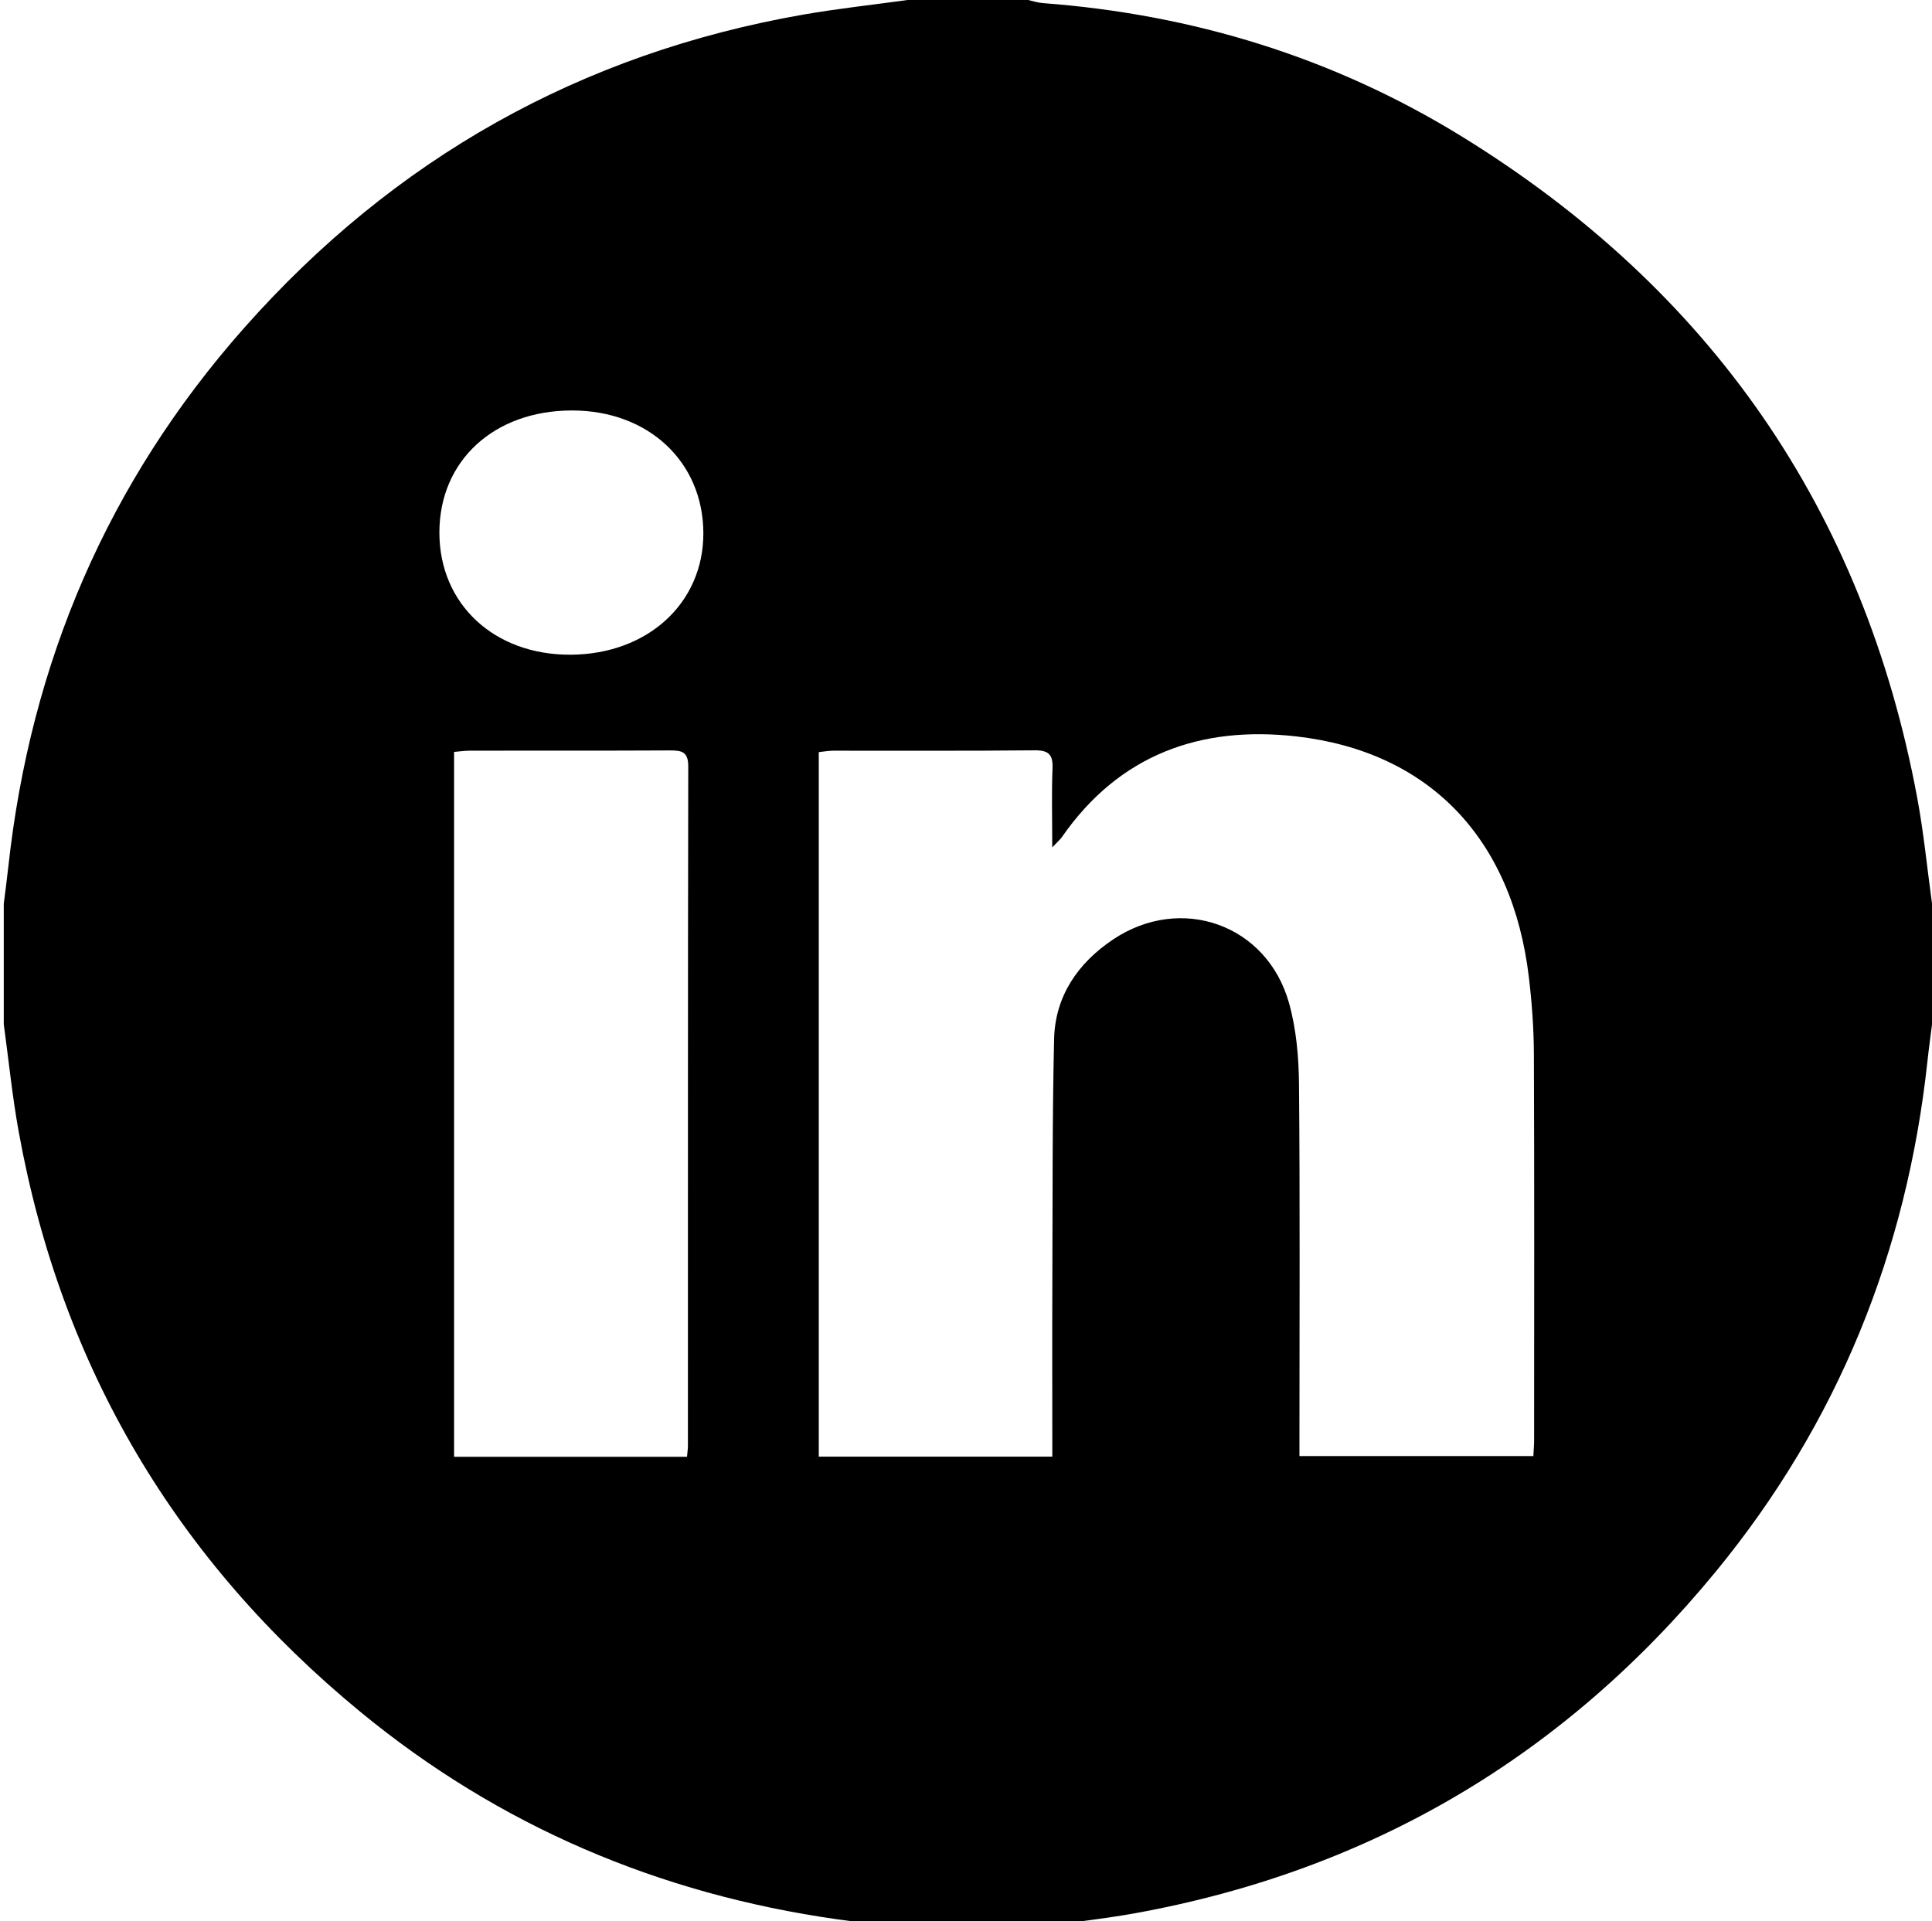
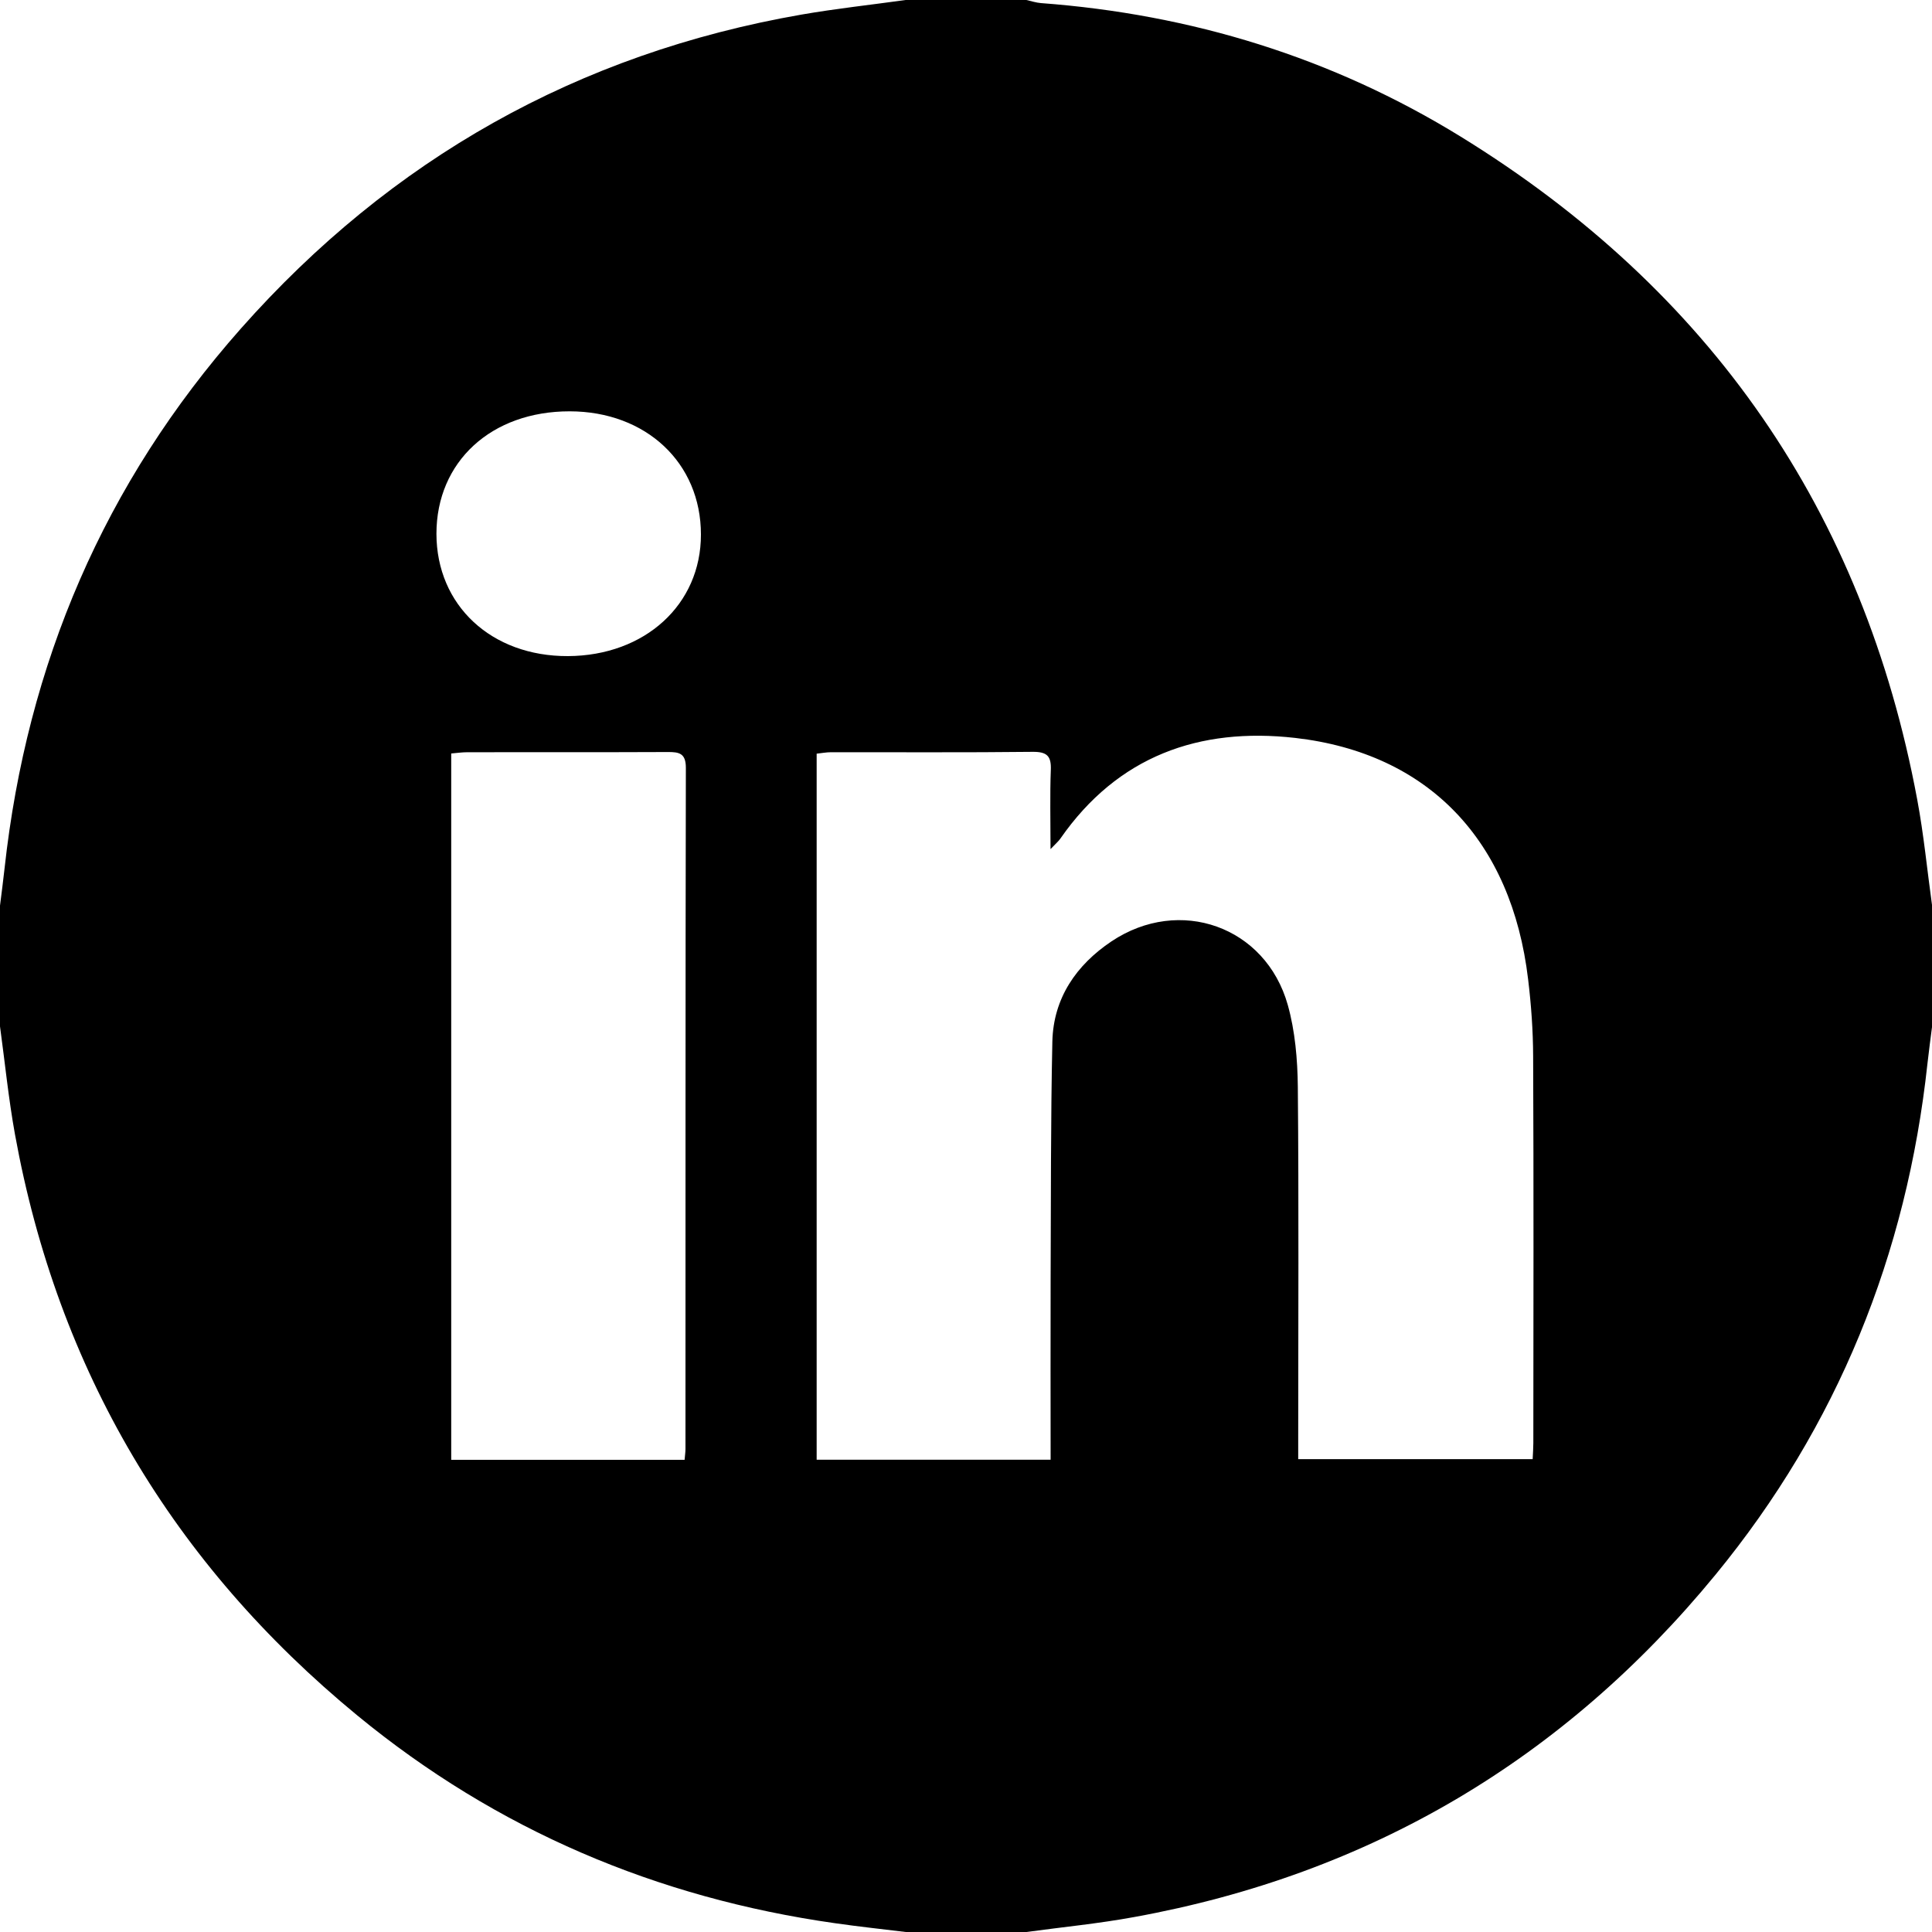
- <svg xmlns="http://www.w3.org/2000/svg" version="1.1" id="Layer_1" x="0px" y="0px" viewBox="0 0 513 510" style="enable-background:new 0 0 513 510;" xml:space="preserve">
-   <g>
-     <path d="M241,0c10.67,0,21.33,0,32,0c1.28,0.28,2.55,0.72,3.85,0.82c39.86,2.98,77.18,14.42,111.18,35.35   c66.08,40.68,106.79,99.2,121.05,175.71c1.73,9.29,2.64,18.74,3.93,28.11c0,10.67,0,21.33,0,32c-0.41,3.28-0.87,6.56-1.22,9.85   c-5.48,50.63-23.83,96.06-56.15,135.44c-40.19,48.97-91.6,79.39-154.05,90.75c-9.46,1.72-19.05,2.66-28.58,3.96   c-10.67,0-21.33,0-32,0c-6.25-0.77-12.51-1.44-18.74-2.32c-47.23-6.72-89.65-24.71-126.52-55.03   C46.8,414.41,16.32,363.07,4.98,300.61C3.26,291.14,2.31,281.54,1,272c0-10.67,0-21.33,0-32c0.41-3.28,0.85-6.55,1.21-9.84   c5.92-54.23,26.43-102.18,62.6-143.06c39.78-44.95,89.32-72.91,148.58-83.24C222.54,2.27,231.8,1.27,241,0z M279.42,386.82   c0-16.11-0.05-31.75,0.01-47.39c0.08-21.16-0.02-42.32,0.46-63.46c0.26-11.48,6.35-20.25,15.66-26.49   c18.05-12.08,40.85-3.99,46.71,16.83c1.95,6.94,2.6,14.43,2.66,21.68c0.28,31.15,0.12,62.31,0.12,93.47c0,1.76,0,3.51,0,5.21   c21.14,0,41.56,0,62.11,0c0.08-1.64,0.2-2.95,0.2-4.27c0.01-34.16,0.08-68.31-0.06-102.46c-0.03-6.81-0.52-13.65-1.33-20.42   c-4.36-36.73-26.34-59.92-61.72-63.96c-25.48-2.91-47.05,4.83-62.24,26.68c-0.5,0.72-1.19,1.3-2.6,2.79   c0-7.72-0.19-14.34,0.07-20.94c0.15-3.69-0.98-4.88-4.77-4.84c-17.83,0.19-35.65,0.07-53.48,0.1c-1.28,0-2.56,0.25-3.81,0.38   c0,62.55,0,124.77,0,187.09C238.08,386.82,258.36,386.82,279.42,386.82z M182.42,386.86c0.11-1.27,0.24-2.08,0.24-2.89   c0.01-60.16-0.02-120.31,0.09-180.47c0.01-3.88-1.74-4.23-4.84-4.22c-17.66,0.09-35.33,0.04-52.99,0.06   c-1.45,0-2.89,0.21-4.35,0.33c0,62.63,0,124.84,0,187.18C141.26,386.86,161.57,386.86,182.42,386.86z M116.67,141.45   c0.02,18.99,14.56,32.51,34.84,32.41c20.43-0.1,35.27-13.67,35.25-32.23c-0.02-18.95-14.55-32.59-34.77-32.63   C131.2,108.97,116.66,122.33,116.67,141.45z" />
-   </g>
+ <svg xmlns="http://www.w3.org/2000/svg" width="20" height="20" viewBox="0 0 20 20" fill="none">
+   <path d="M9.375 0C9.792 0 10.208 0 10.625 0C10.675 0.011 10.725 0.028 10.776 0.032C12.333 0.148 13.79 0.595 15.119 1.413C17.7 3.002 19.29 5.288 19.847 8.277C19.915 8.64 19.95 9.009 20.001 9.375C20.001 9.792 20.001 10.208 20.001 10.625C19.985 10.753 19.967 10.881 19.953 11.01C19.739 12.987 19.022 14.762 17.76 16.3C16.19 18.213 14.181 19.402 11.742 19.845C11.373 19.913 10.998 19.949 10.626 20C10.209 20 9.792 20 9.376 20C9.131 19.97 8.887 19.944 8.644 19.909C6.799 19.647 5.142 18.944 3.701 17.76C1.789 16.188 0.598 14.183 0.155 11.743C0.088 11.373 0.051 10.998 0 10.625C0 10.208 0 9.792 0 9.375C0.016 9.247 0.033 9.119 0.047 8.991C0.279 6.872 1.08 4.999 2.493 3.402C4.047 1.647 5.982 0.554 8.297 0.151C8.654 0.089 9.016 0.05 9.375 0ZM10.876 15.111C10.876 14.481 10.874 13.87 10.876 13.259C10.88 12.433 10.876 11.606 10.894 10.78C10.905 10.332 11.142 9.989 11.506 9.745C12.211 9.274 13.102 9.59 13.331 10.403C13.407 10.674 13.432 10.967 13.435 11.25C13.446 12.467 13.439 13.684 13.439 14.901C13.439 14.97 13.439 15.038 13.439 15.105C14.265 15.105 15.063 15.105 15.866 15.105C15.869 15.04 15.873 14.989 15.873 14.938C15.874 13.603 15.877 12.269 15.871 10.935C15.87 10.669 15.851 10.402 15.819 10.138C15.649 8.703 14.79 7.797 13.408 7.639C12.413 7.526 11.57 7.828 10.977 8.681C10.957 8.71 10.93 8.732 10.875 8.79C10.875 8.489 10.868 8.23 10.878 7.972C10.884 7.828 10.84 7.782 10.692 7.783C9.995 7.791 9.299 7.786 8.603 7.787C8.553 7.787 8.503 7.797 8.454 7.802C8.454 10.245 8.454 12.676 8.454 15.111C9.261 15.111 10.053 15.111 10.876 15.111ZM7.087 15.112C7.091 15.062 7.096 15.031 7.096 14.999C7.097 12.649 7.095 10.299 7.1 7.949C7.1 7.798 7.032 7.784 6.911 7.785C6.221 7.788 5.531 7.786 4.841 7.787C4.784 7.787 4.728 7.795 4.671 7.8C4.671 10.246 4.671 12.676 4.671 15.112C5.479 15.112 6.272 15.112 7.087 15.112ZM4.518 5.526C4.519 6.267 5.087 6.795 5.879 6.792C6.677 6.788 7.257 6.258 7.256 5.533C7.256 4.792 6.688 4.259 5.898 4.258C5.086 4.257 4.518 4.779 4.518 5.526Z" fill="black" />
</svg>
